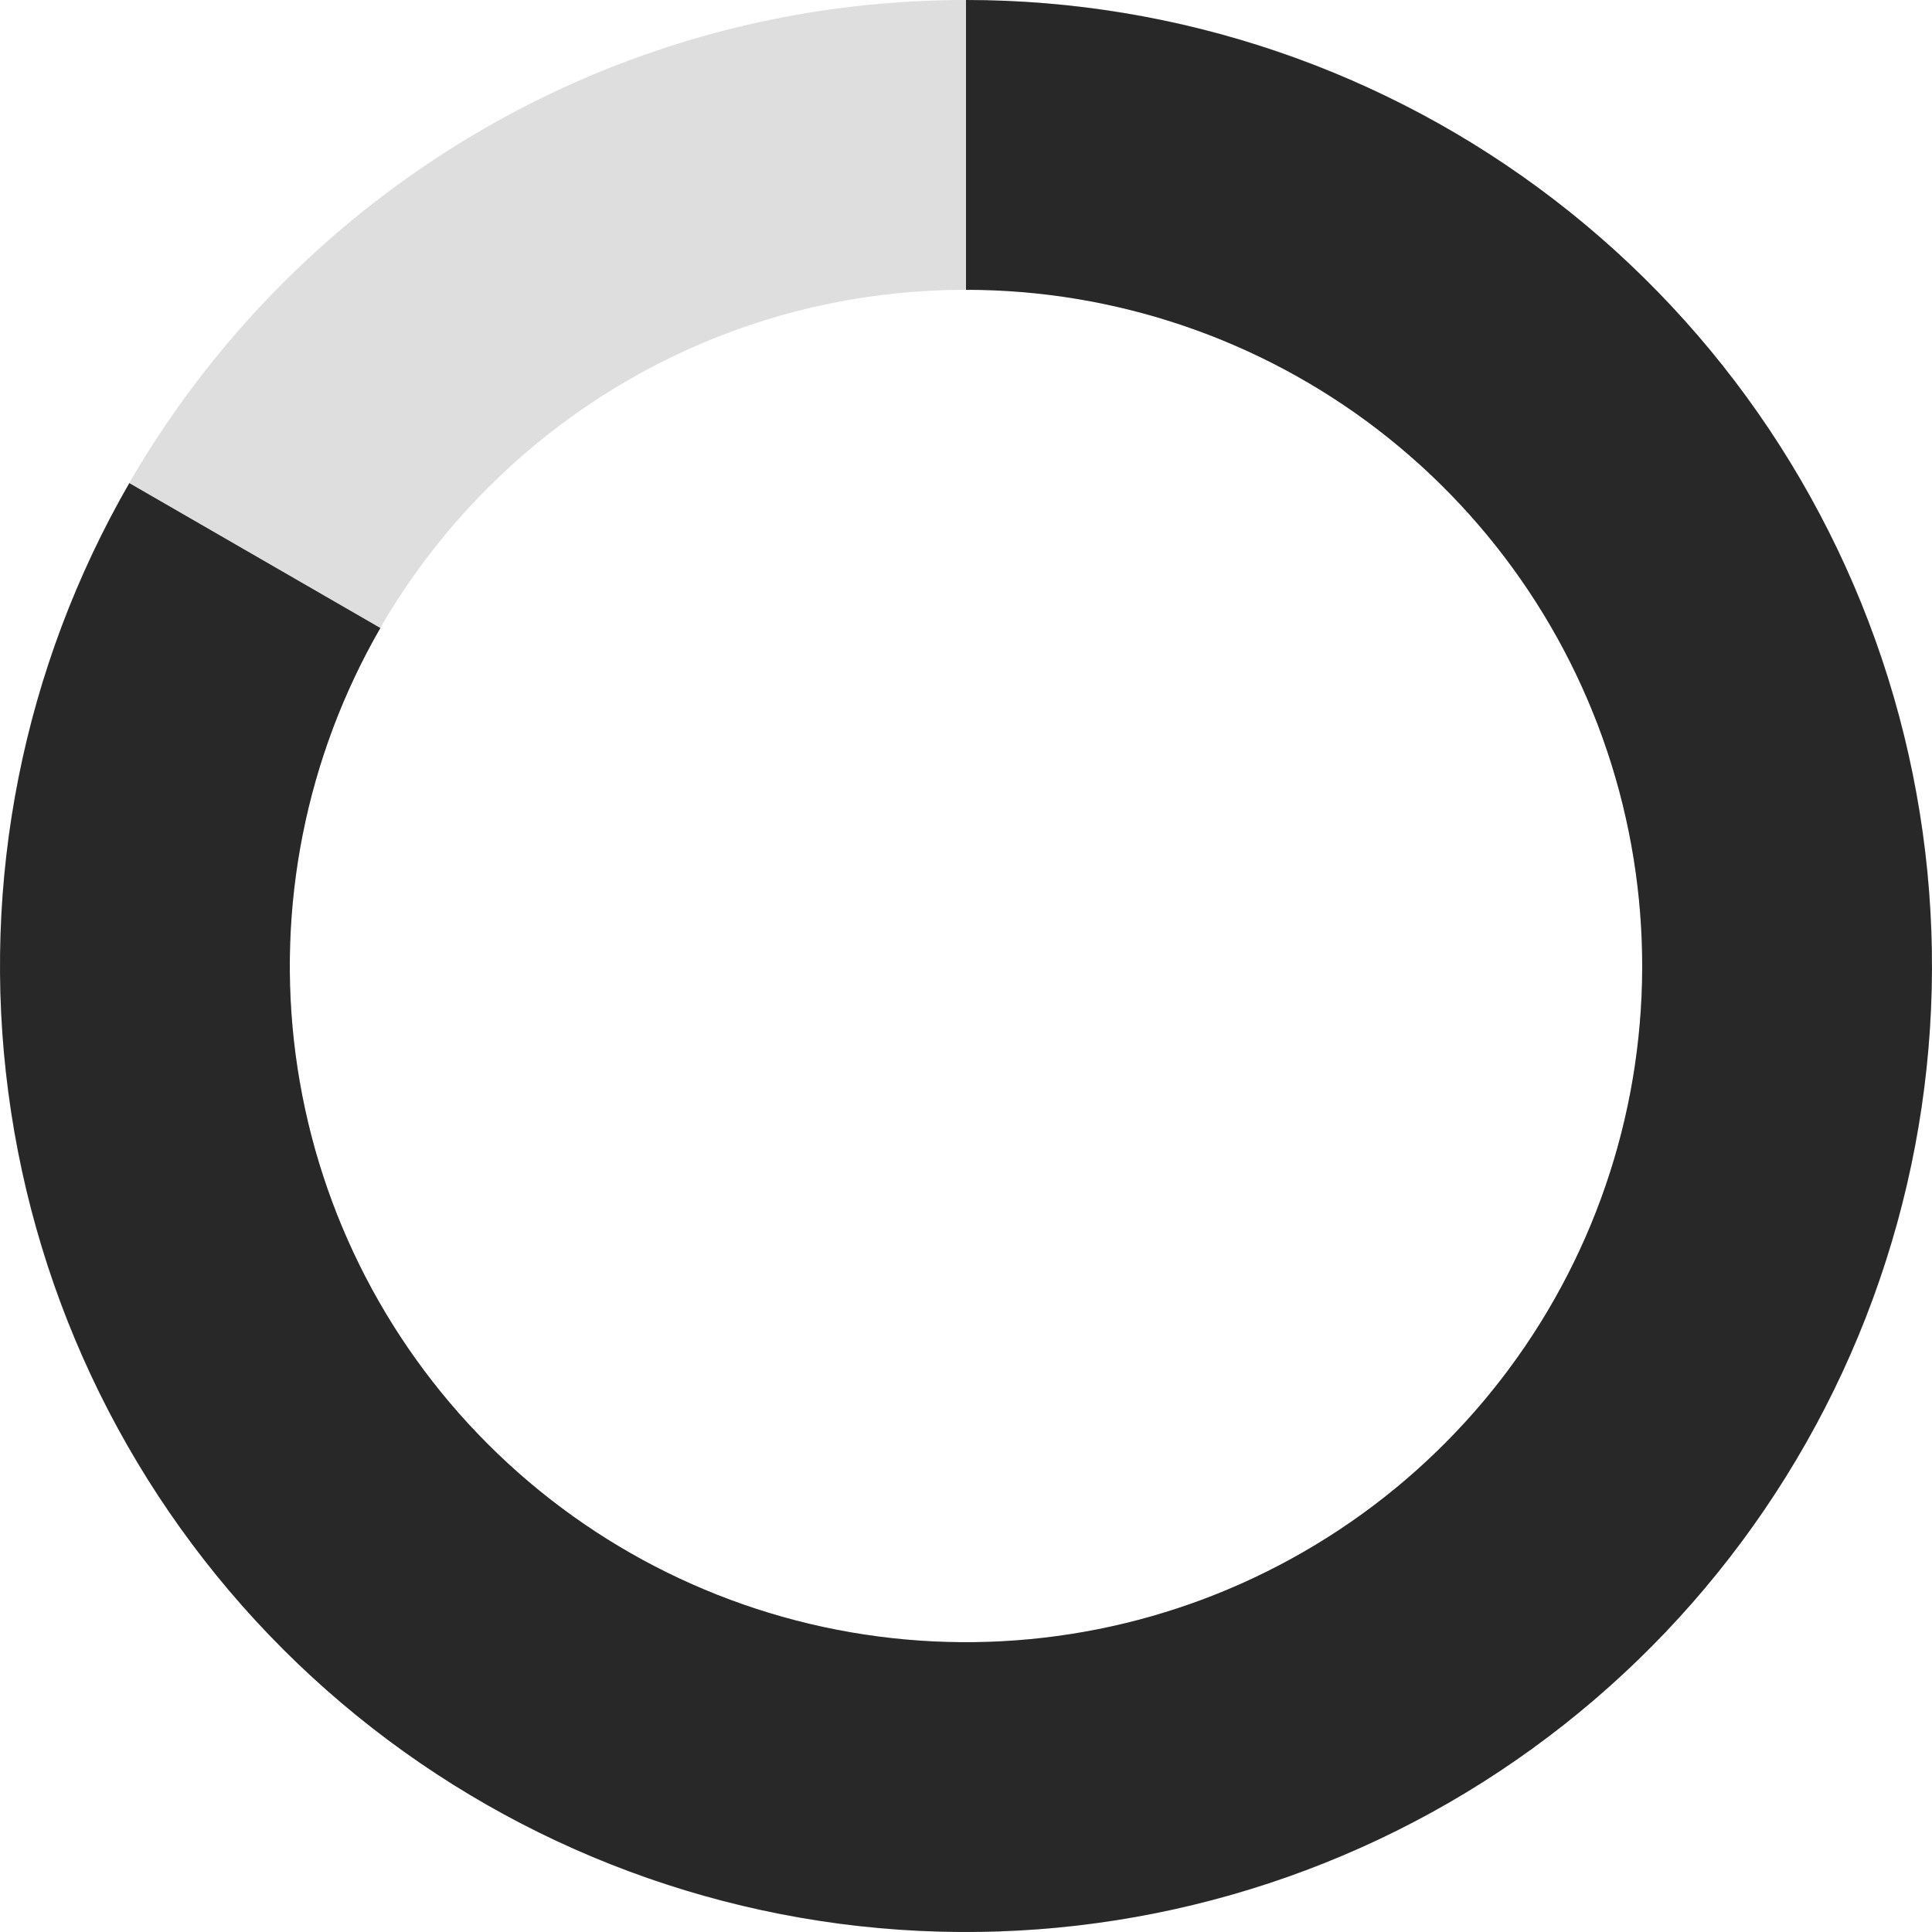
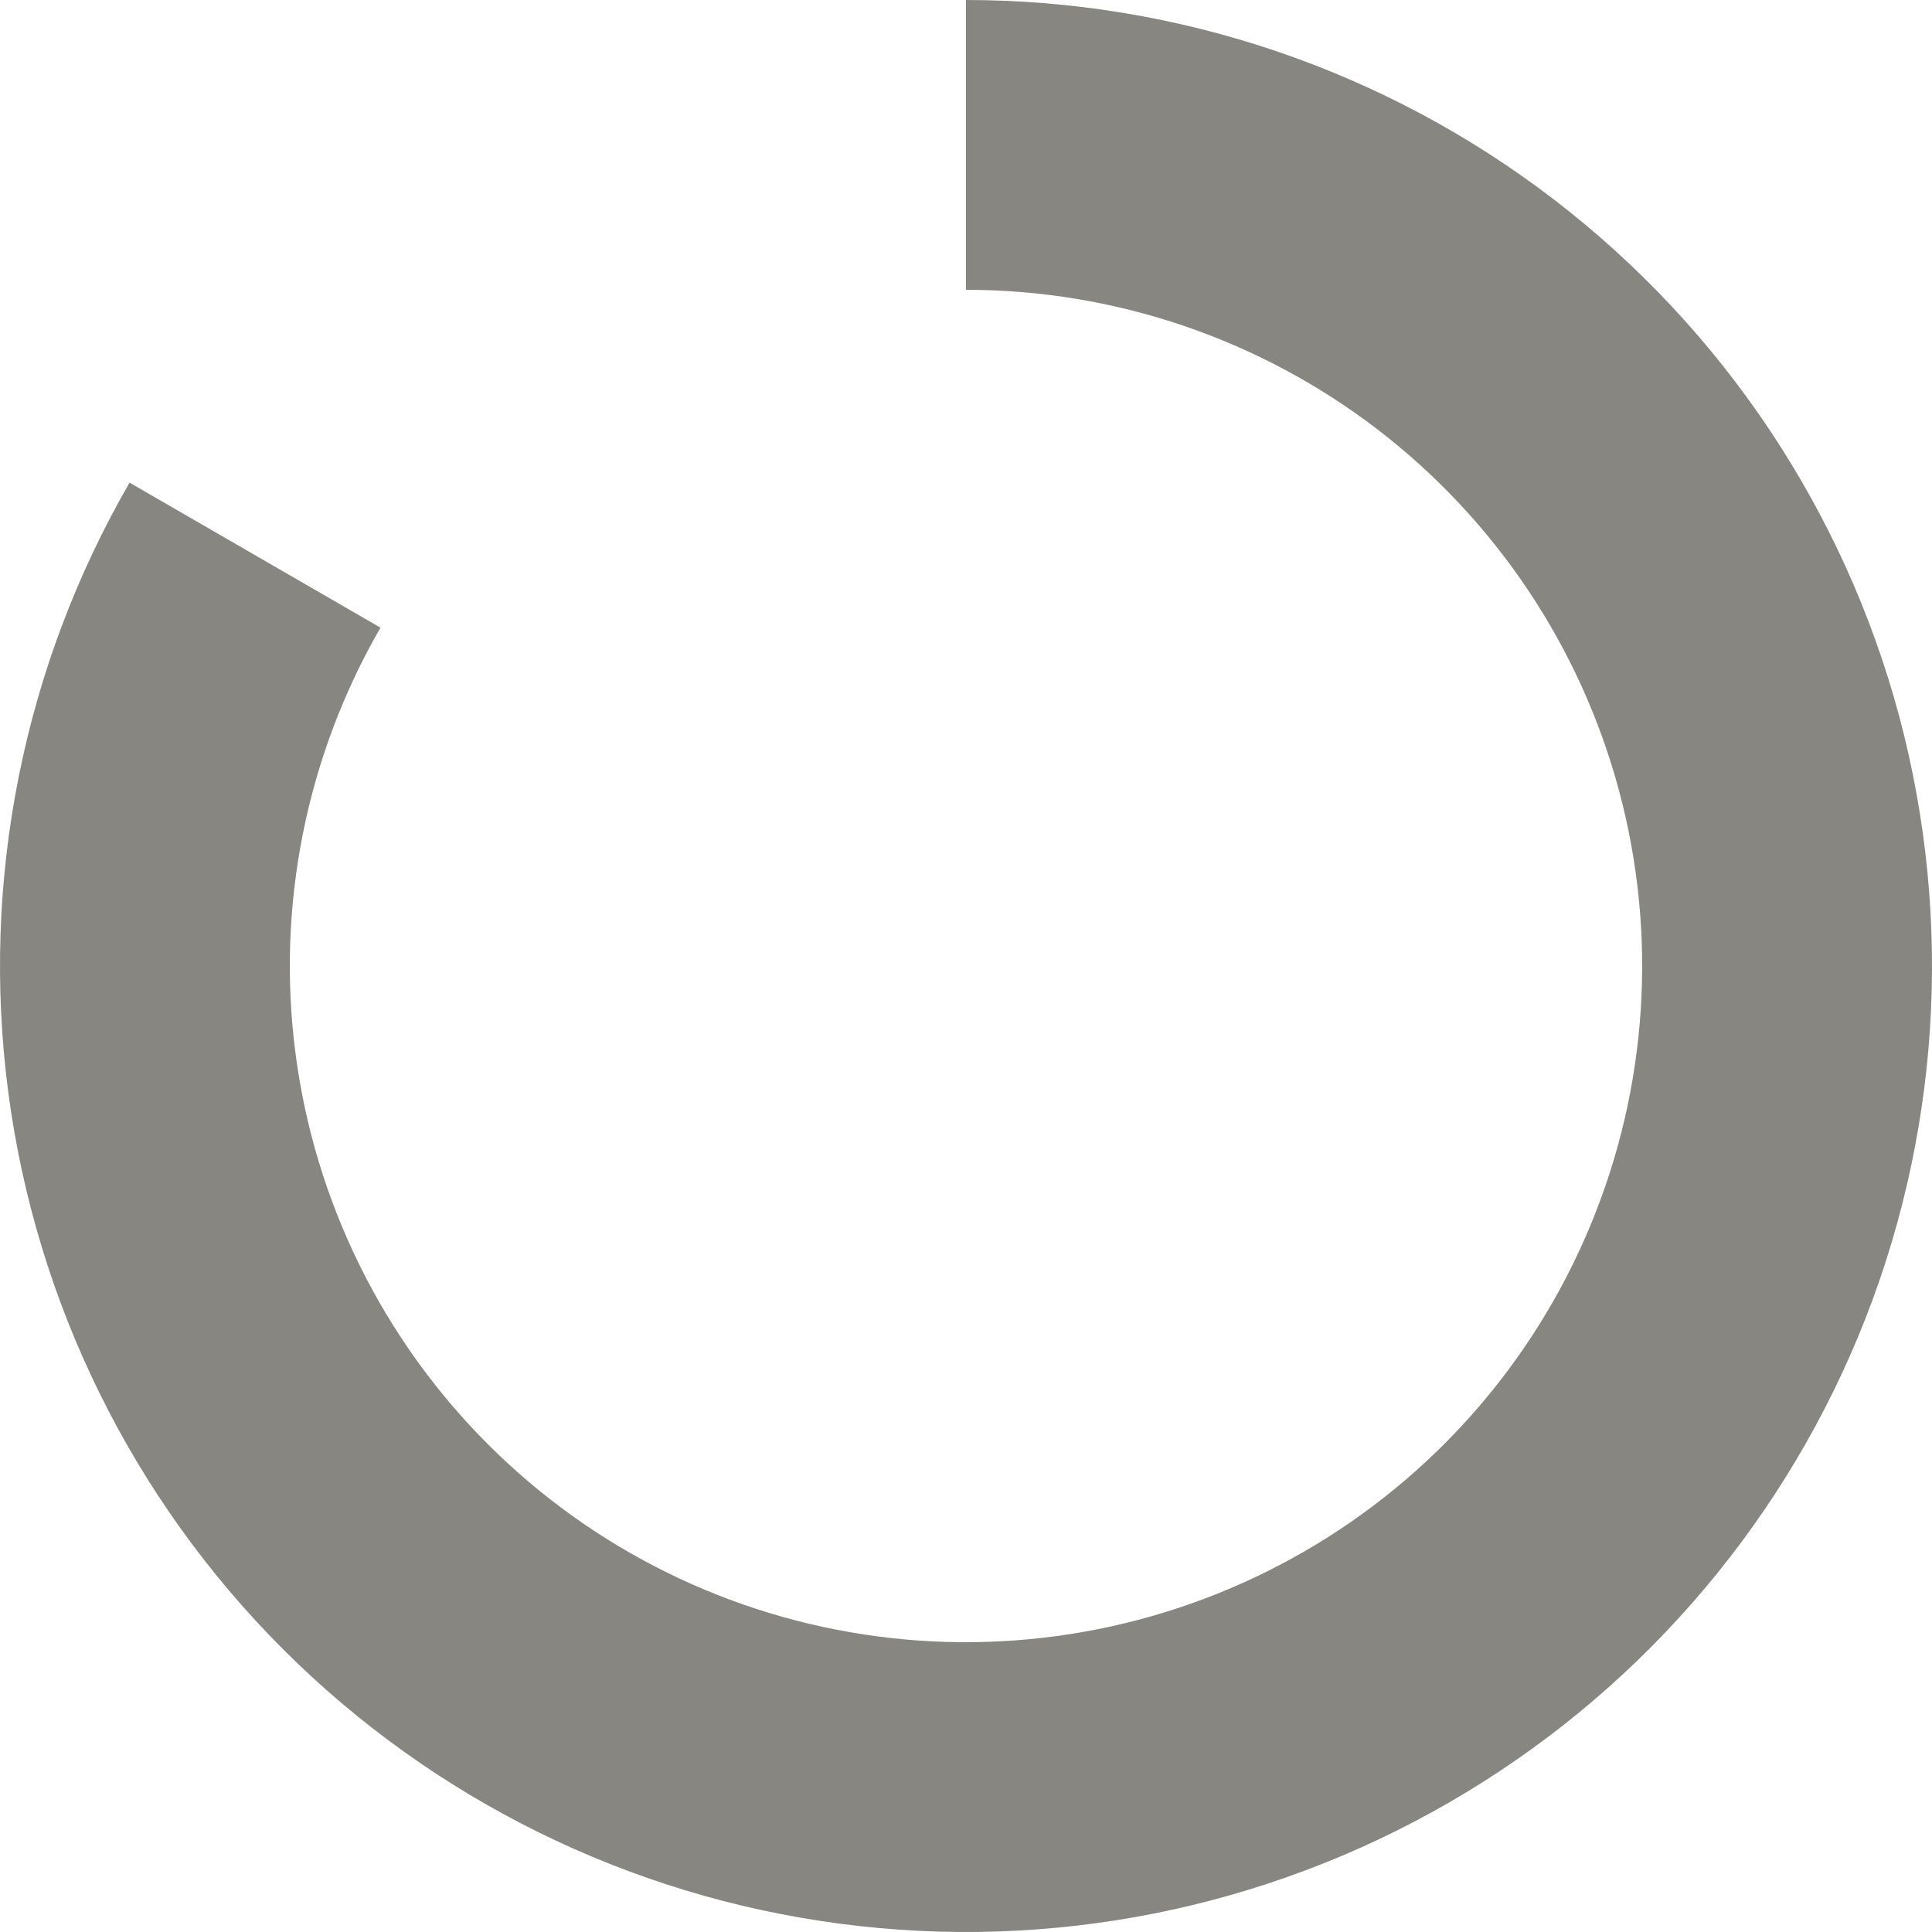
<svg xmlns="http://www.w3.org/2000/svg" width="16" height="16" viewBox="0 0 16 16" fill="none">
-   <path d="M16 8C16 12.418 12.418 16 8 16C3.582 16 0 12.418 0 8C0 3.582 3.582 0 8 0C12.418 0 16 3.582 16 8ZM2.4 8C2.4 11.093 4.907 13.6 8 13.6C11.093 13.6 13.6 11.093 13.6 8C13.6 4.907 11.093 2.4 8 2.4C4.907 2.4 2.4 4.907 2.4 8Z" fill="#DEDEDE" />
-   <path d="M8 0C9.761 2.09997e-08 11.473 0.581 12.87 1.653C14.267 2.725 15.271 4.228 15.727 5.929C16.183 7.63 16.065 9.434 15.391 11.061C14.717 12.688 13.526 14.047 12.001 14.928C10.476 15.808 8.703 16.161 6.957 15.932C5.211 15.702 3.589 14.903 2.344 13.658C1.099 12.413 0.299 10.792 0.069 9.046C-0.162 7.3 0.191 5.527 1.071 4.001L3.15 5.201C2.534 6.269 2.287 7.51 2.448 8.732C2.609 9.954 3.169 11.089 4.041 11.96C4.913 12.832 6.048 13.391 7.27 13.552C8.492 13.713 9.733 13.466 10.8 12.849C11.868 12.233 12.702 11.281 13.174 10.143C13.646 9.004 13.728 7.741 13.409 6.55C13.09 5.36 12.387 4.308 11.409 3.557C10.431 2.807 9.233 2.4 8 2.4L8 0Z" fill="#282828" />
+   <path d="M8 0C9.761 2.10023e-08 11.473 0.581 12.87 1.653C14.268 2.726 15.272 4.229 15.728 5.93C16.183 7.632 16.065 9.436 15.391 11.063C14.716 12.69 13.524 14.049 11.998 14.929C10.473 15.809 8.7 16.162 6.954 15.931C5.208 15.701 3.586 14.901 2.341 13.655C1.096 12.409 0.297 10.787 0.068 9.041C-0.161 7.295 0.192 5.522 1.073 3.997L3.151 5.198C2.535 6.265 2.287 7.507 2.448 8.729C2.608 9.951 3.167 11.086 4.039 11.959C4.91 12.831 6.045 13.391 7.268 13.552C8.49 13.713 9.731 13.466 10.799 12.85C11.867 12.234 12.701 11.283 13.173 10.144C13.645 9.005 13.728 7.742 13.409 6.551C13.09 5.36 12.387 4.308 11.409 3.557C10.431 2.807 9.233 2.4 8 2.4L8 0Z" fill="#878681" />
</svg>
